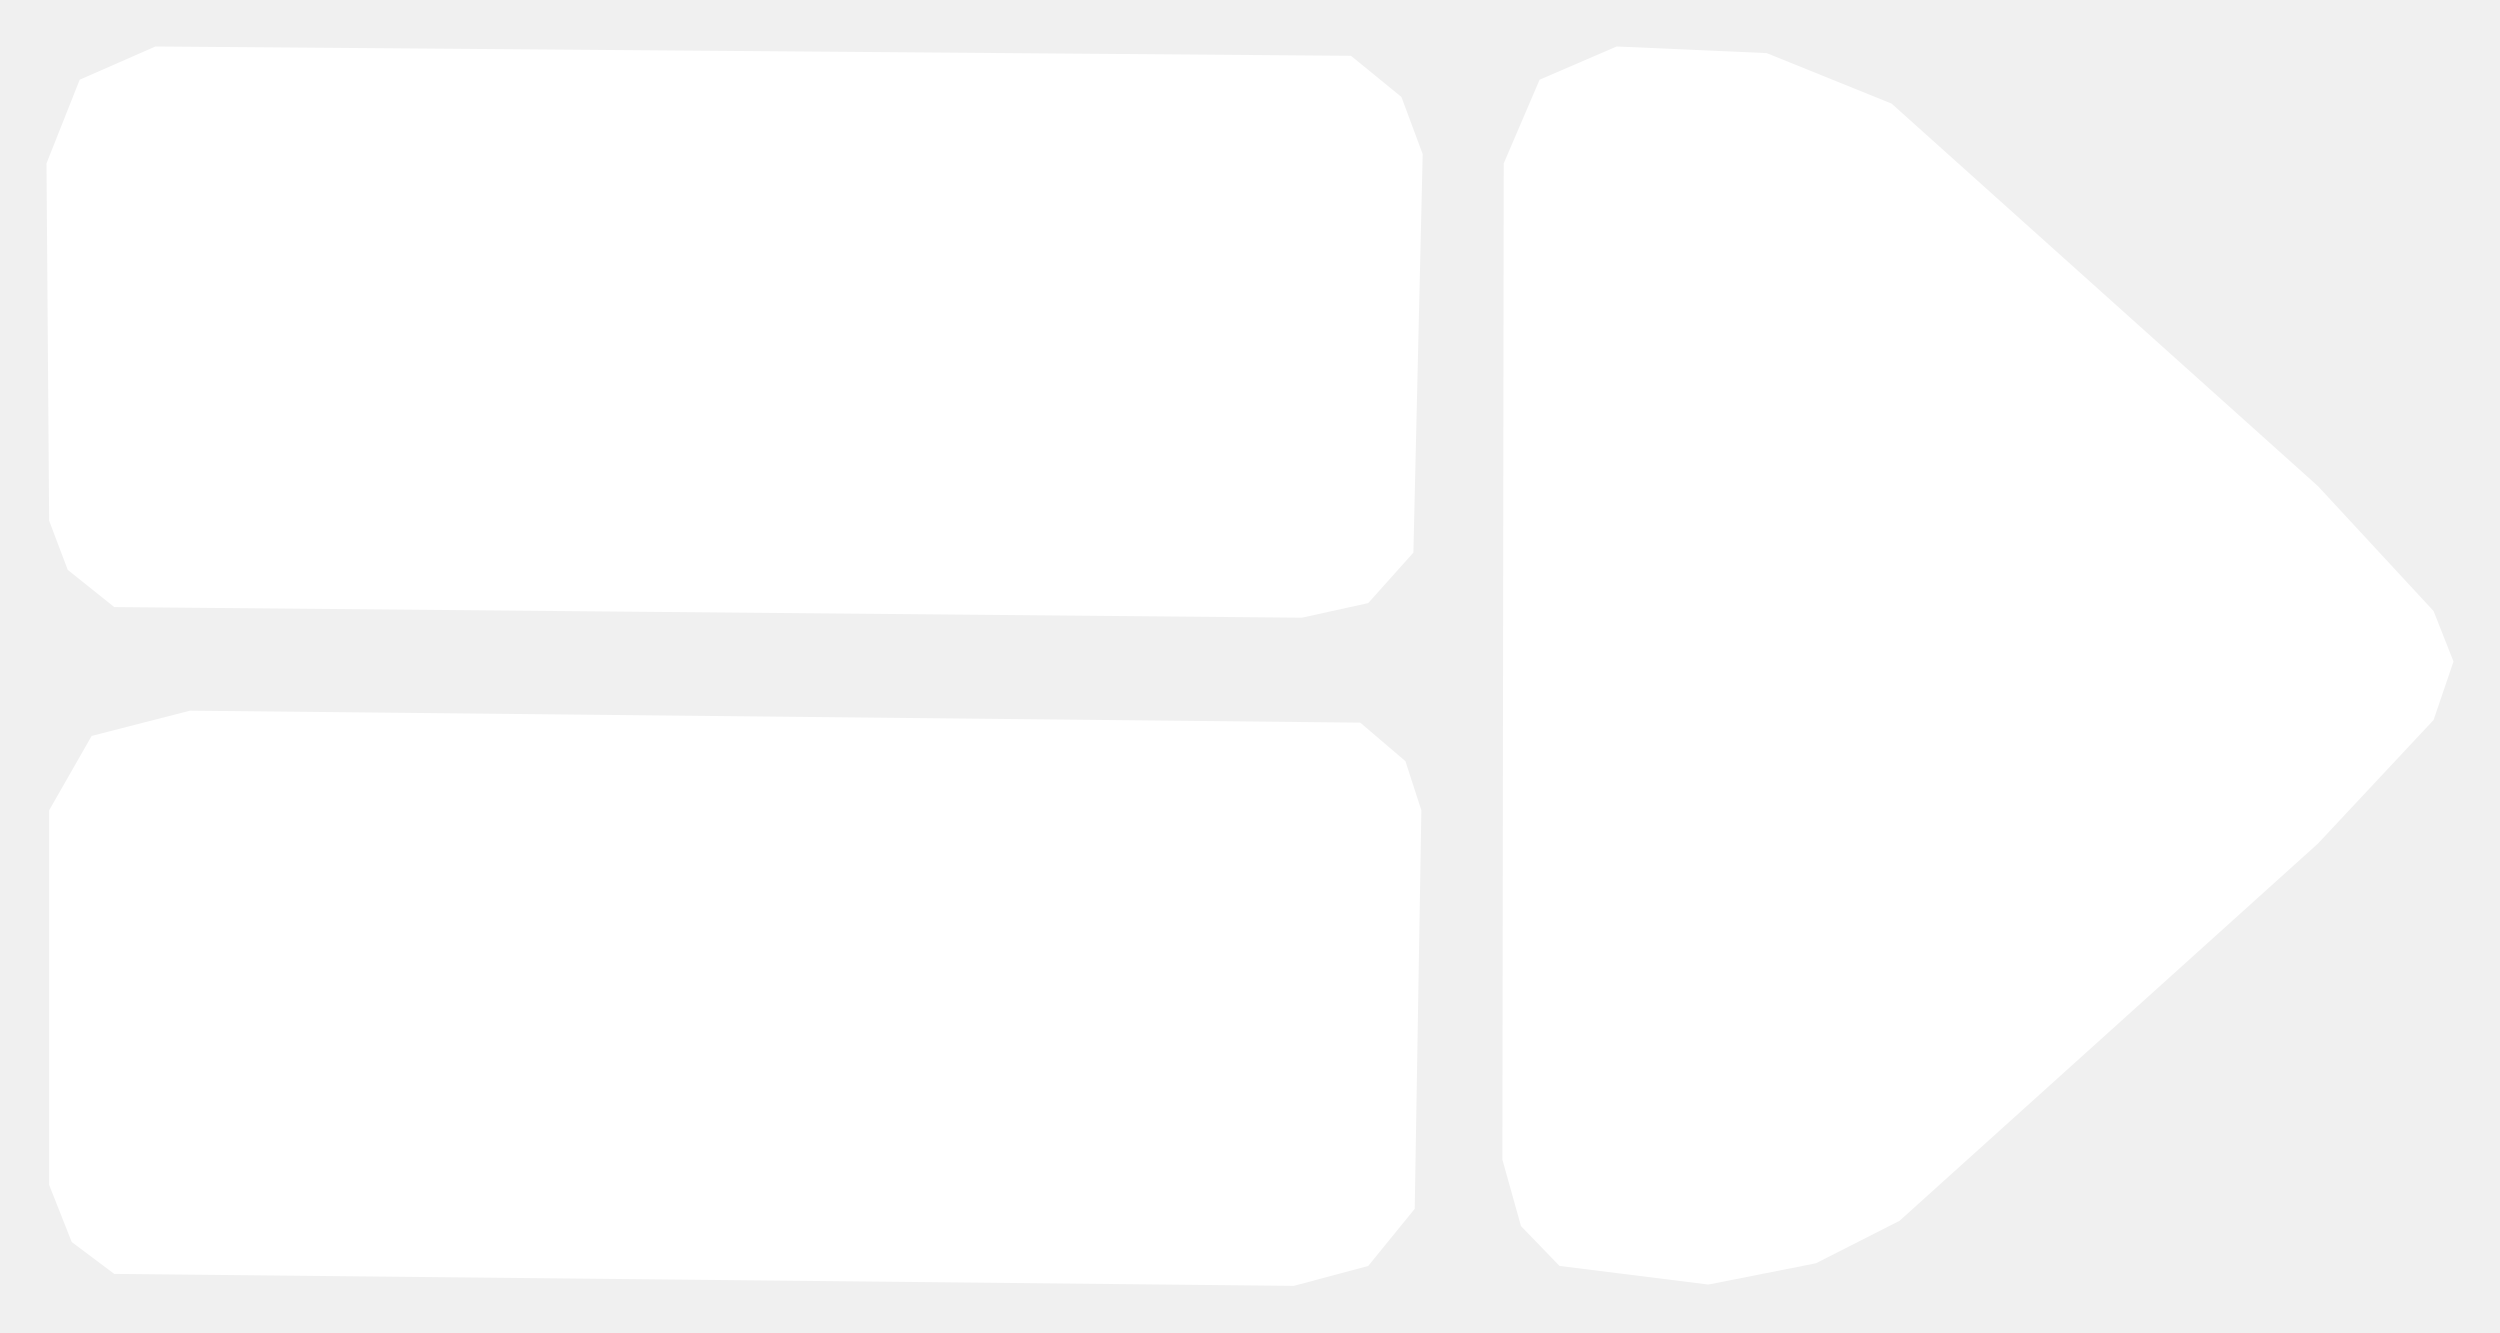
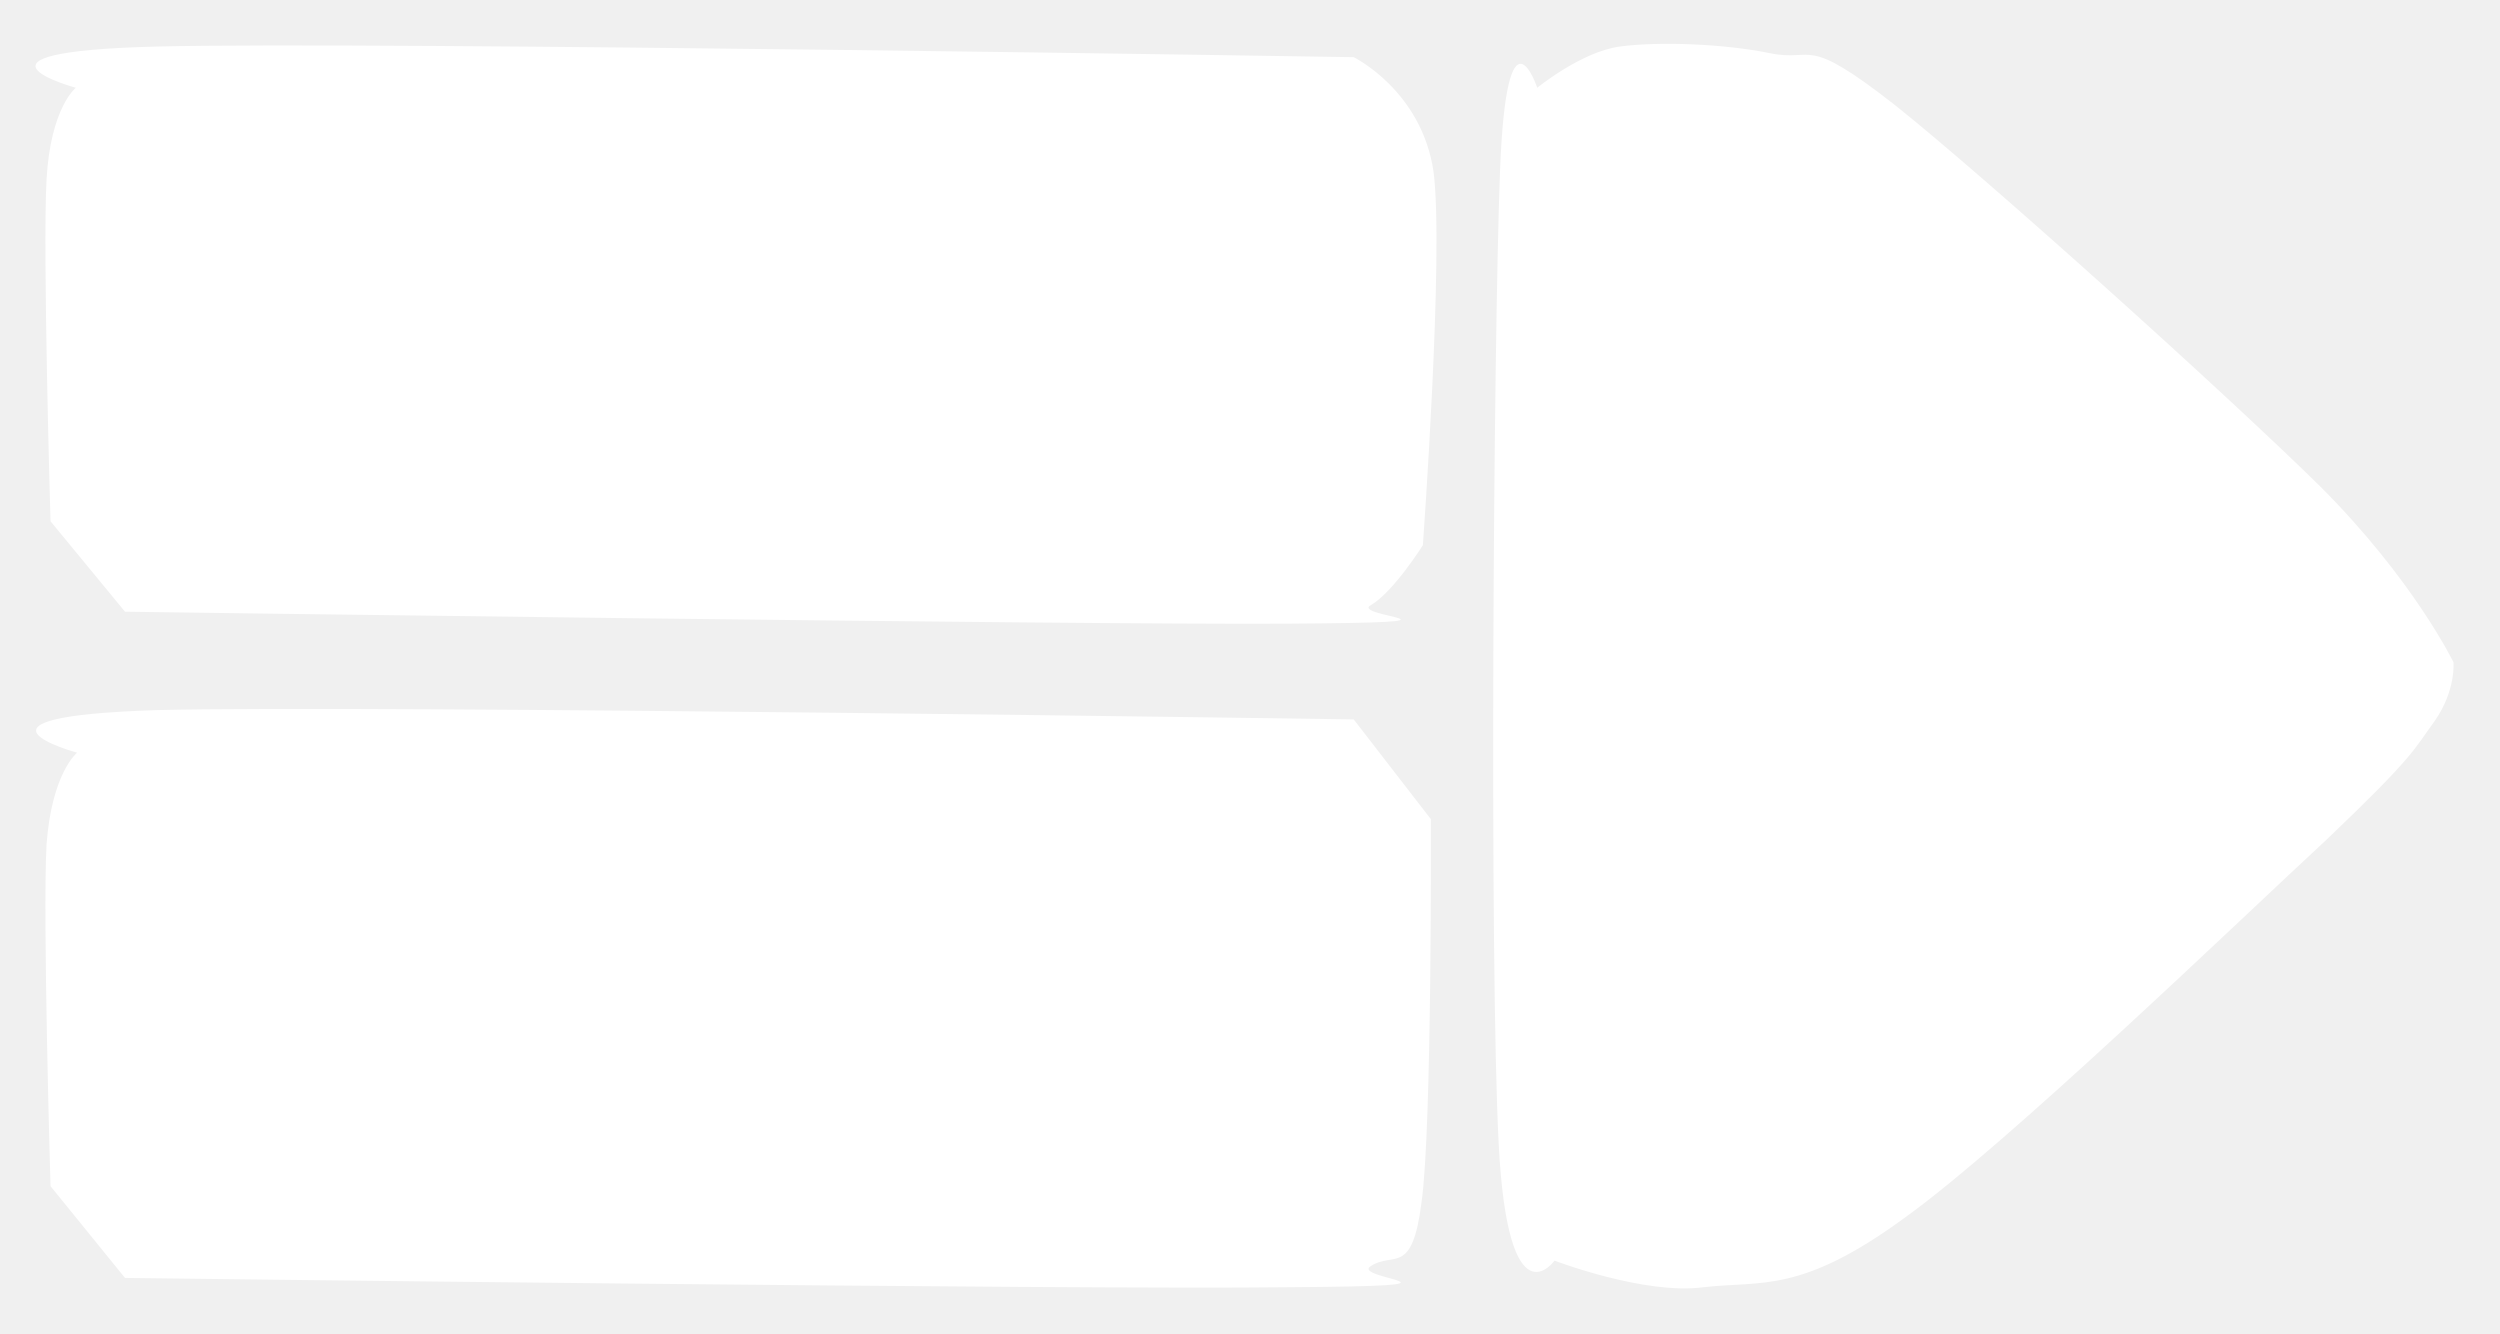
- <svg xmlns="http://www.w3.org/2000/svg" width="18.82" height="10.03" viewBox="4.45 8.46 18.82 10.03">
-   <path d="M5.62 8.81L5.05 9.06L4.80 9.69L4.82 12.38L4.96 12.75L5.31 13.03L14.25 13.11L14.75 13.00L15.09 12.62L15.16 9.62L15.00 9.19L14.62 8.88ZM16.62 8.81L16.04 9.06L15.77 9.69L15.76 17.19L15.90 17.69L16.19 17.99L17.31 18.13L18.12 17.97L18.75 17.65L21.90 14.81L22.77 13.88L22.92 13.44L22.77 13.06L21.90 12.12L18.69 9.24L17.75 8.86ZM5.88 13.81L5.14 14.00L4.82 14.56L4.82 17.38L4.99 17.81L5.31 18.05L14.19 18.14L14.75 17.99L15.10 17.56L15.15 14.56L15.03 14.19L14.69 13.90Z" fill="#ffffff" fill-rule="evenodd" />
+ <svg xmlns="http://www.w3.org/2000/svg" width="18.80" height="10.03" viewBox="4.44 8.46 18.80 10.03">
+   <path d="M5.62 8.81C4.02 8.85 5.01 9.12 5.01 9.12C5.01 9.12 4.82 9.27 4.79 9.81C4.76 10.35 4.82 12.38 4.82 12.38C4.82 12.38 5.38 13.06 5.38 13.06C5.38 13.06 12.56 13.16 14.12 13.15C15.69 13.14 14.58 13.1 14.75 13.01C14.92 12.91 15.14 12.56 15.14 12.56C15.14 12.56 15.3 10.36 15.22 9.75C15.13 9.14 14.62 8.89 14.62 8.89C14.62 8.89 7.23 8.77 5.62 8.81ZM16.62 8.81C16.33 8.85 16 9.12 16 9.12C16 9.12 15.77 8.43 15.72 9.75C15.67 11.07 15.64 15.7 15.71 17.06C15.78 18.43 16.13 17.94 16.13 17.94C16.13 17.94 16.81 18.2 17.25 18.14C17.69 18.09 17.98 18.19 18.76 17.62C19.54 17.06 21.27 15.39 21.94 14.77C22.6 14.14 22.59 14.1 22.75 13.88C22.91 13.65 22.89 13.44 22.89 13.44C22.89 13.44 22.59 12.82 21.89 12.12C21.19 11.43 19.38 9.8 18.69 9.25C18 8.71 18.09 8.93 17.75 8.86C17.41 8.79 16.92 8.77 16.62 8.81ZM5.62 13.8C4.02 13.85 5.02 14.12 5.02 14.12C5.02 14.12 4.83 14.27 4.79 14.81C4.76 15.35 4.82 17.38 4.82 17.38C4.82 17.38 5.38 18.07 5.38 18.07C5.38 18.07 12.56 18.16 14.12 18.14C15.69 18.13 14.58 18.08 14.75 17.98C14.92 17.87 15.06 18.06 15.13 17.5C15.21 16.94 15.2 14.62 15.2 14.62C15.2 14.62 14.62 13.87 14.62 13.87C14.62 13.87 7.23 13.76 5.62 13.8Z" fill="#ffffff" fill-rule="evenodd" />
</svg>
